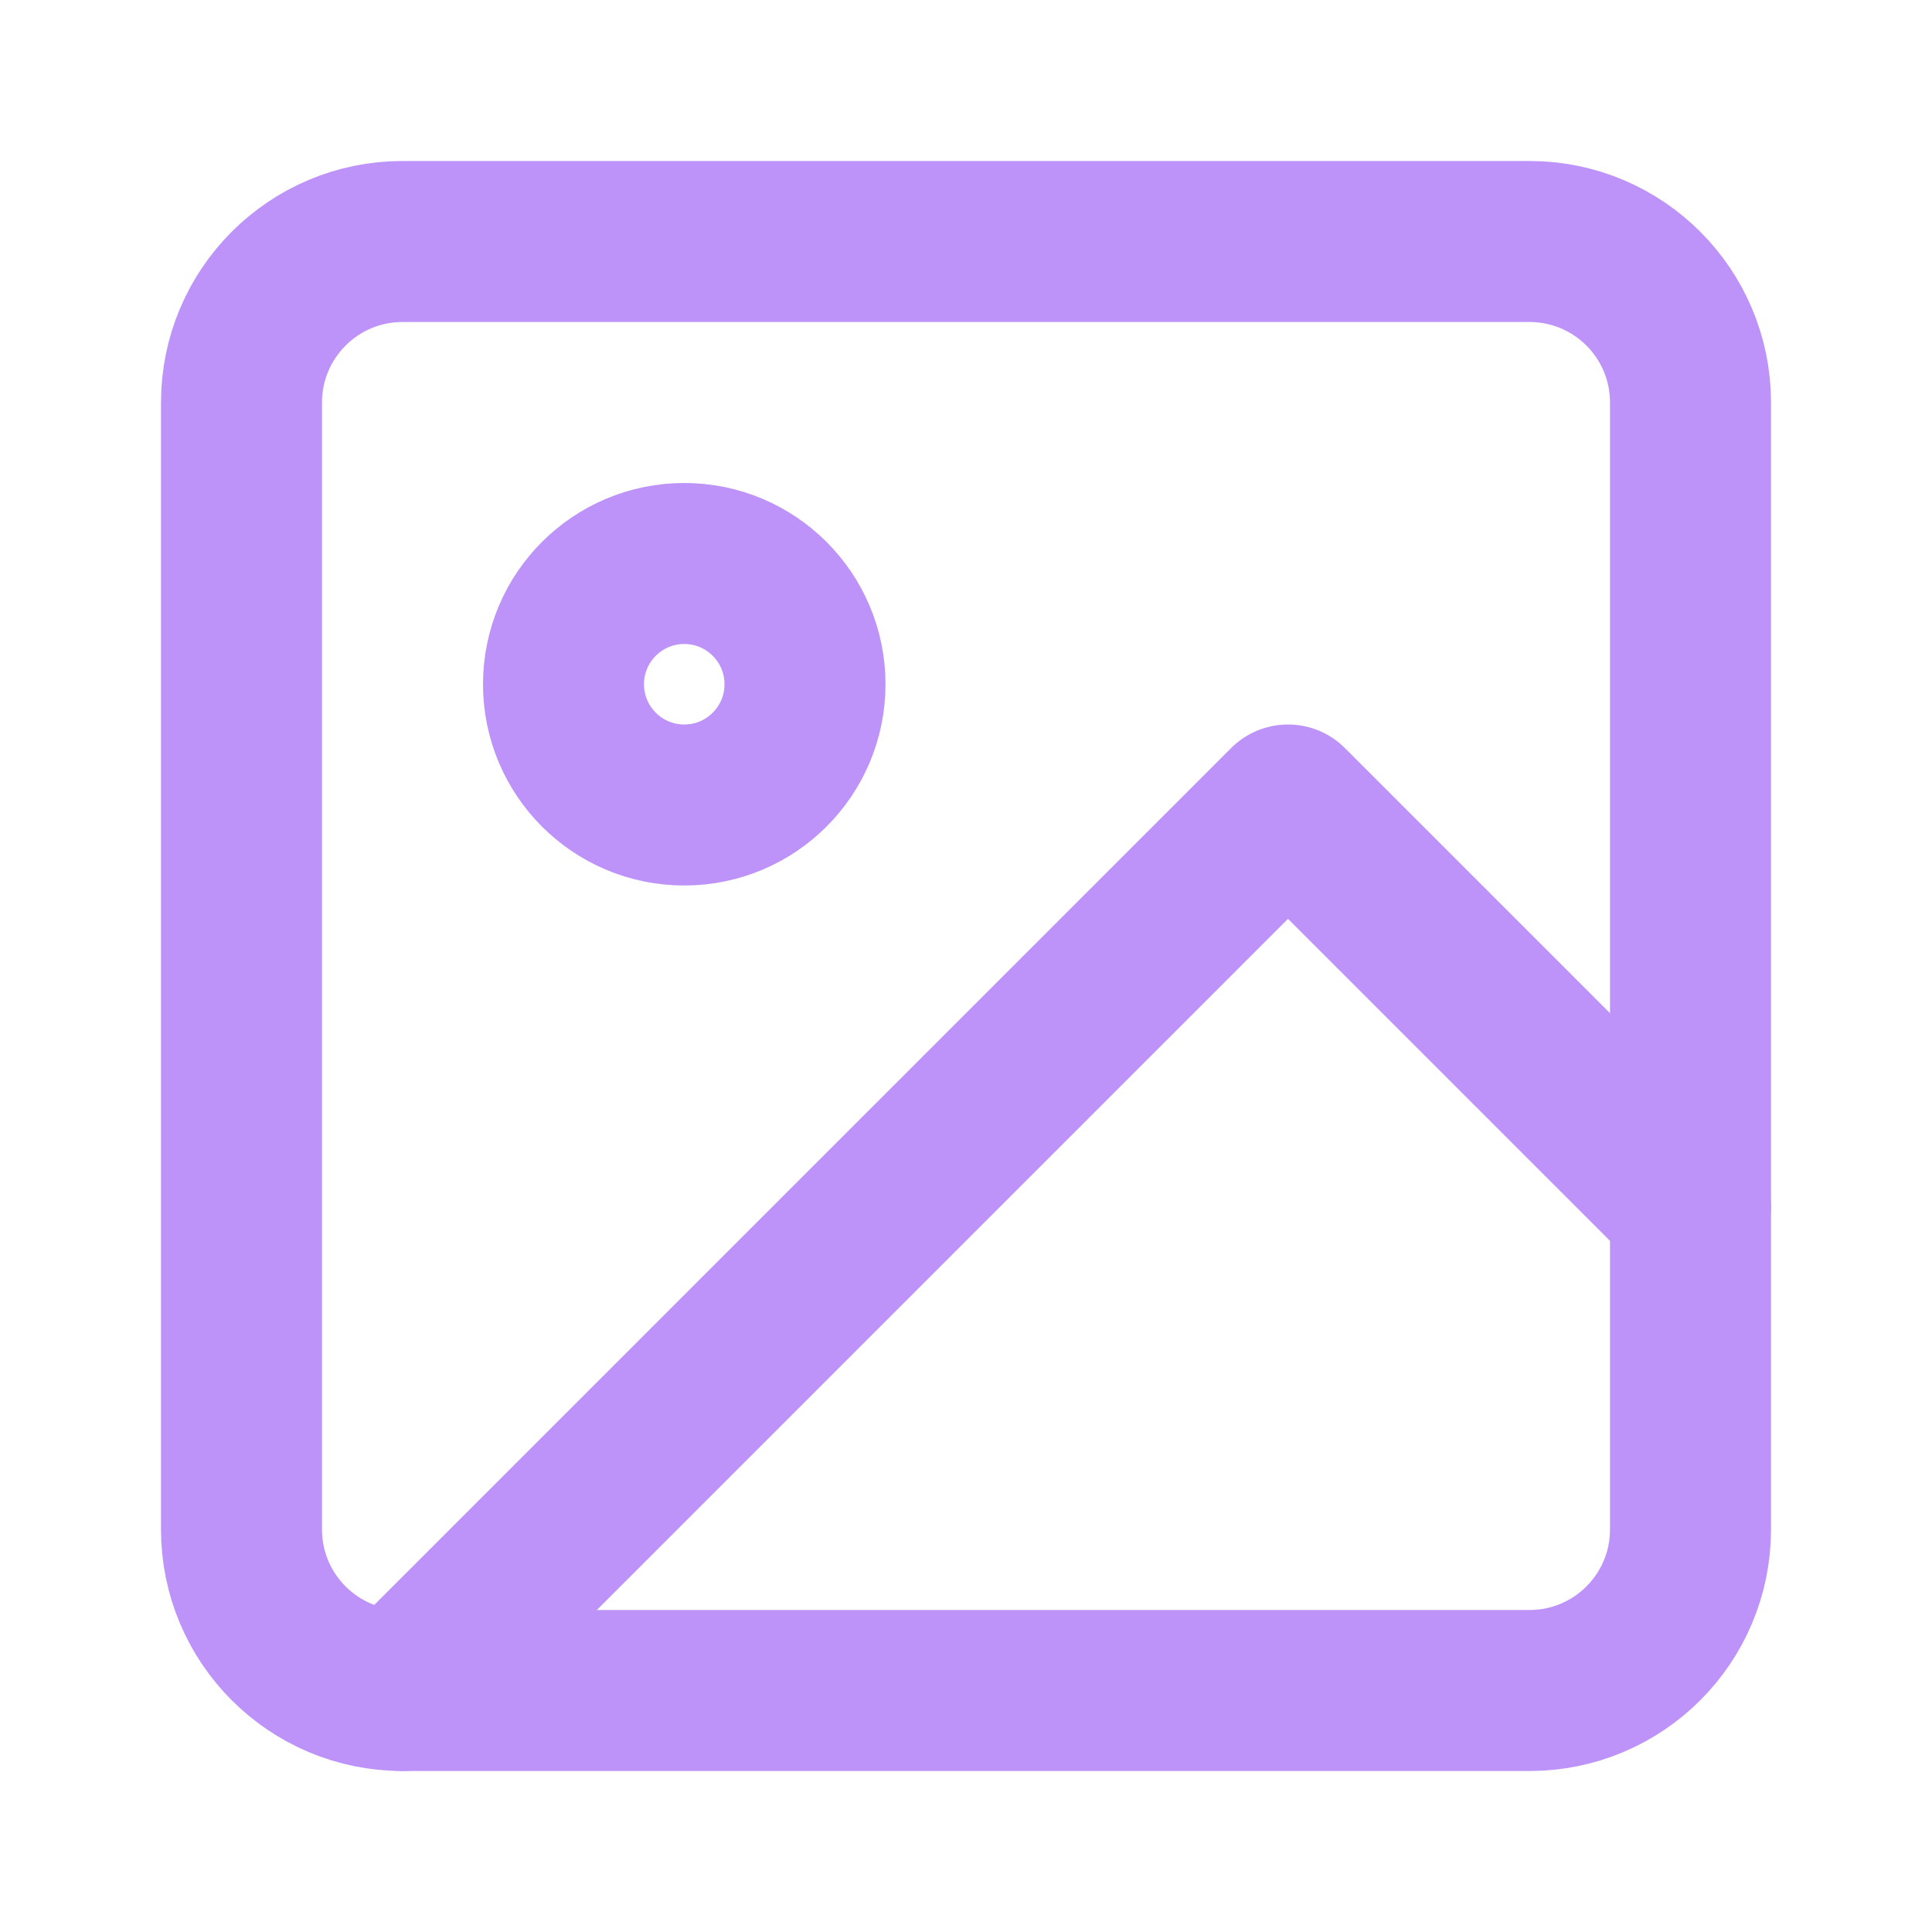
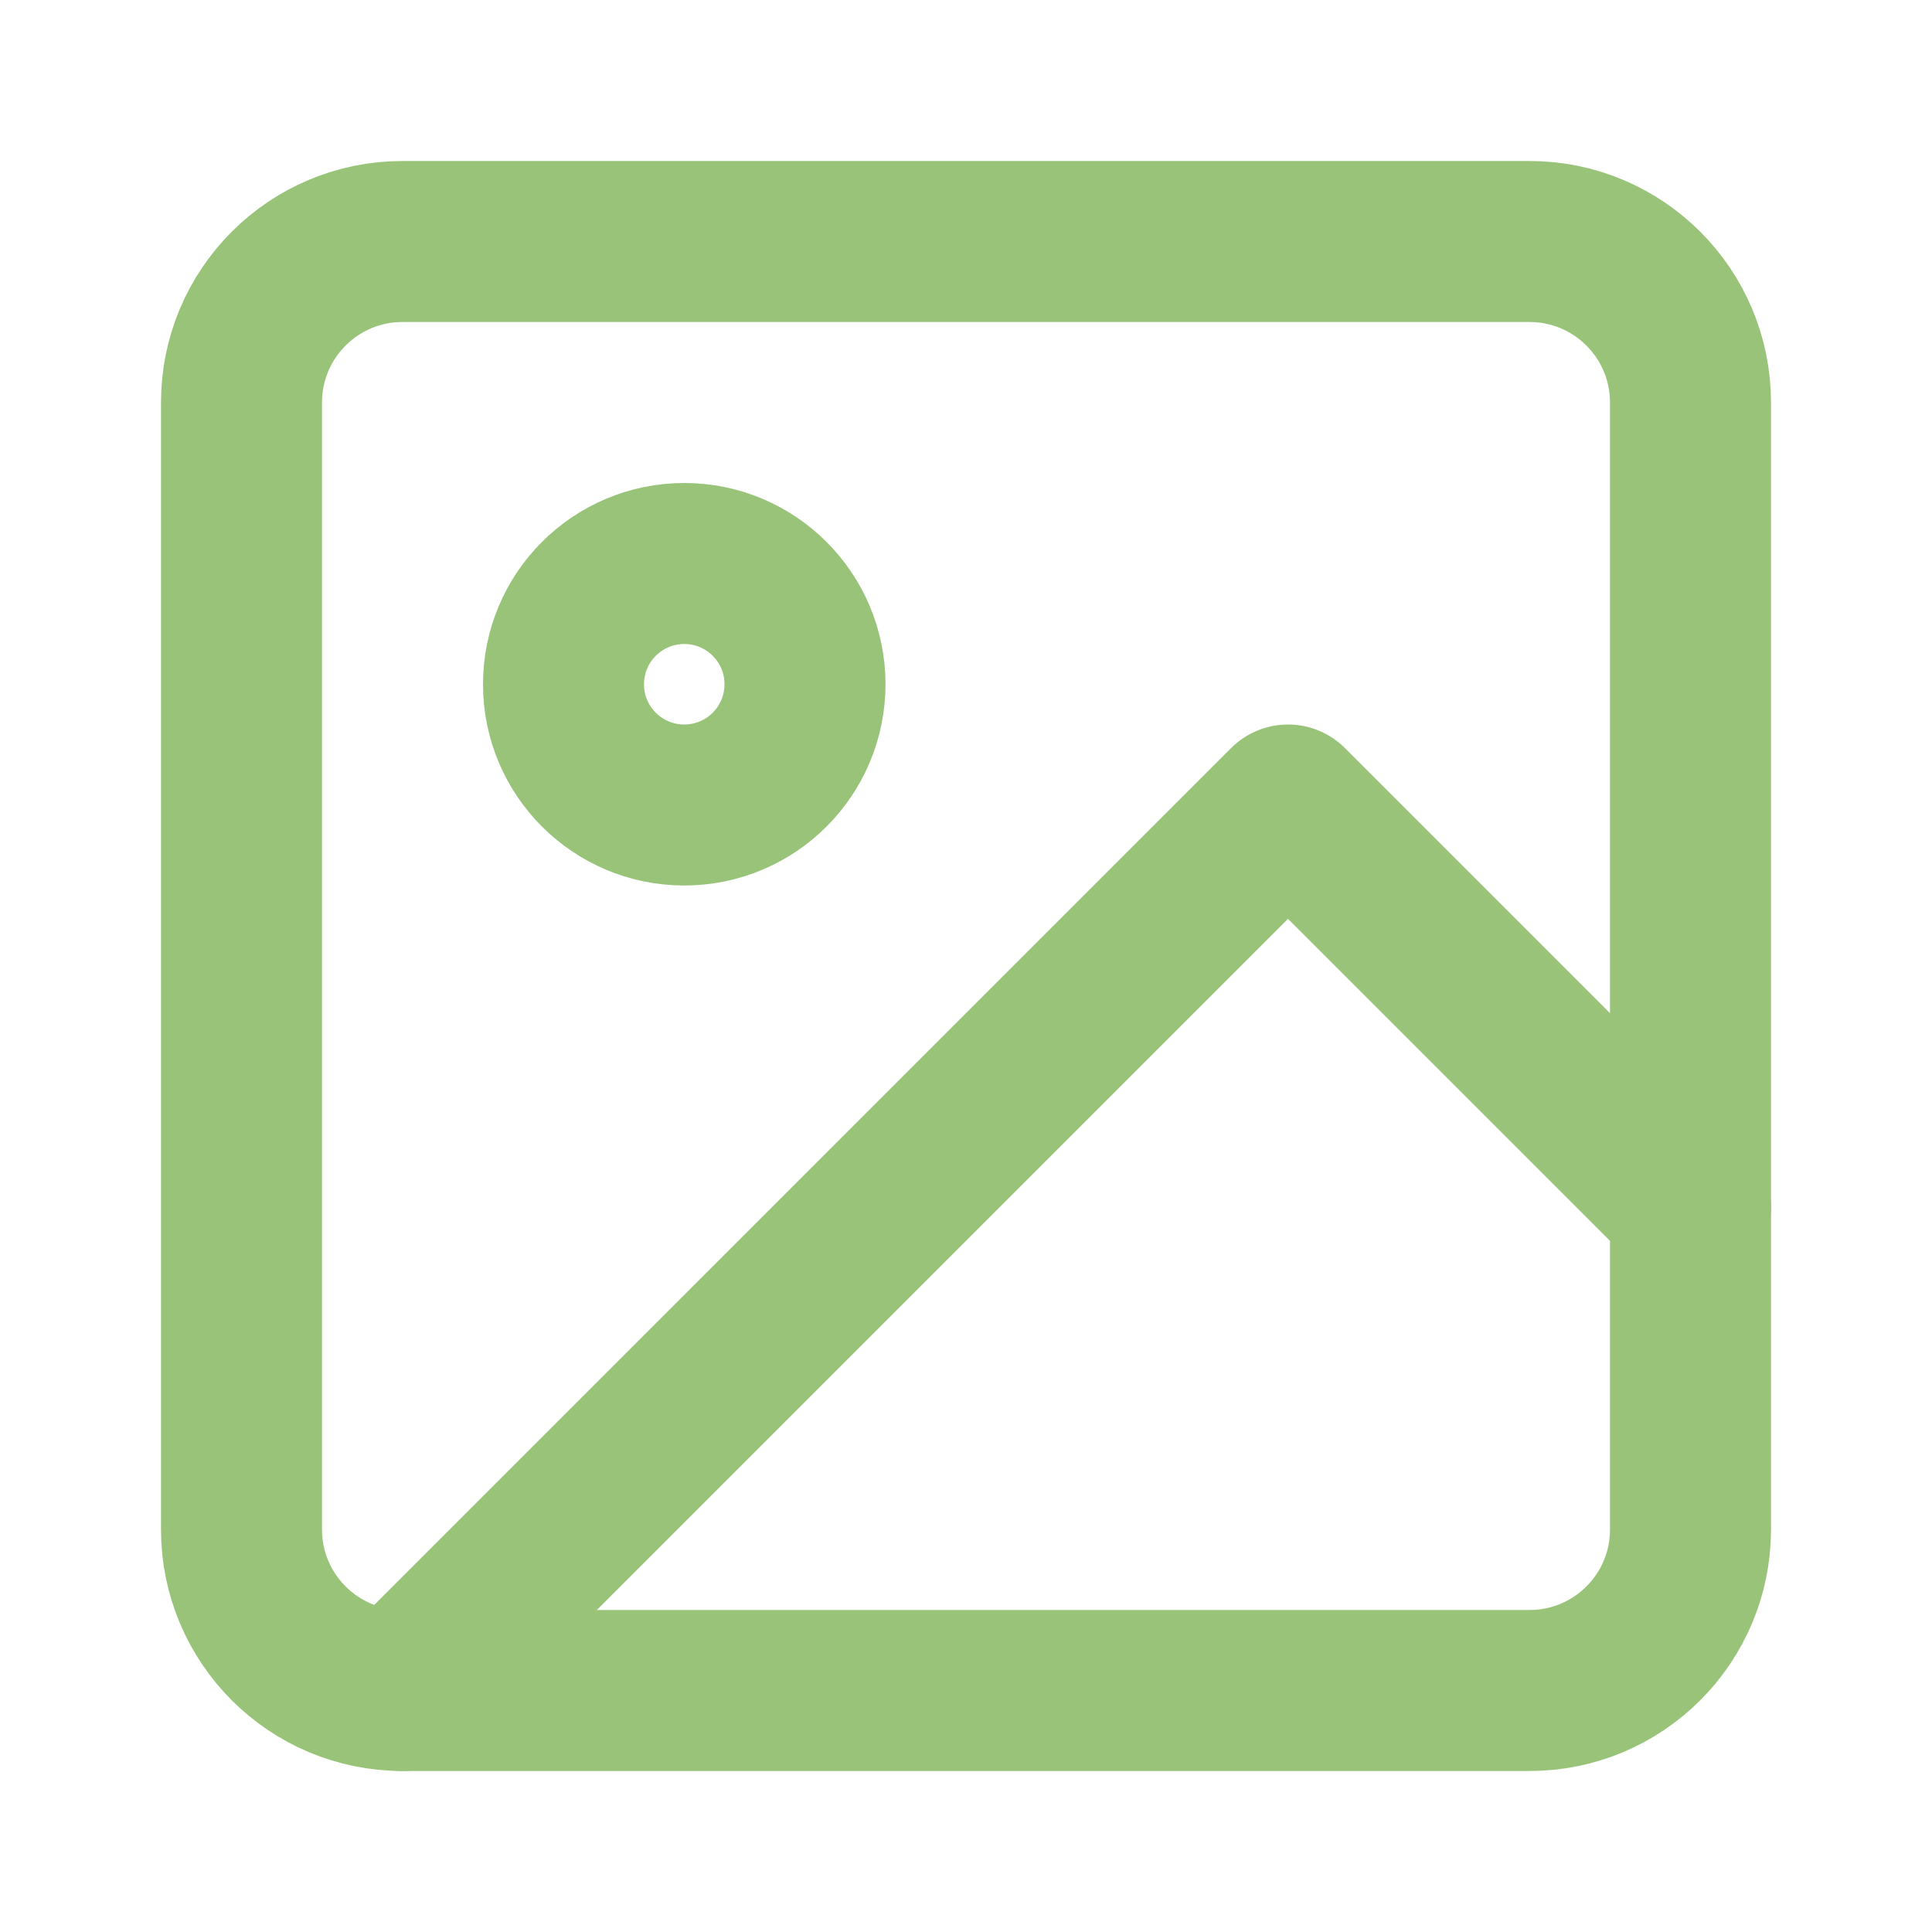
- <svg xmlns="http://www.w3.org/2000/svg" width="24" height="24" viewBox="0 0 24 24" fill="none" stroke="#bd93f9" stroke-width="2" stroke-linecap="round" stroke-linejoin="round" class="feather feather-image">
+ <svg xmlns="http://www.w3.org/2000/svg" width="24" height="24" viewBox="0 0 24 24" fill="none" stroke="#98c379" stroke-width="2" stroke-linecap="round" stroke-linejoin="round" class="feather feather-image">
  <rect x="3" y="3" width="18" height="18" rx="2" ry="2" />
  <circle cx="8.5" cy="8.5" r="1.5" />
  <polyline points="21 15 16 10 5 21" />
</svg>
